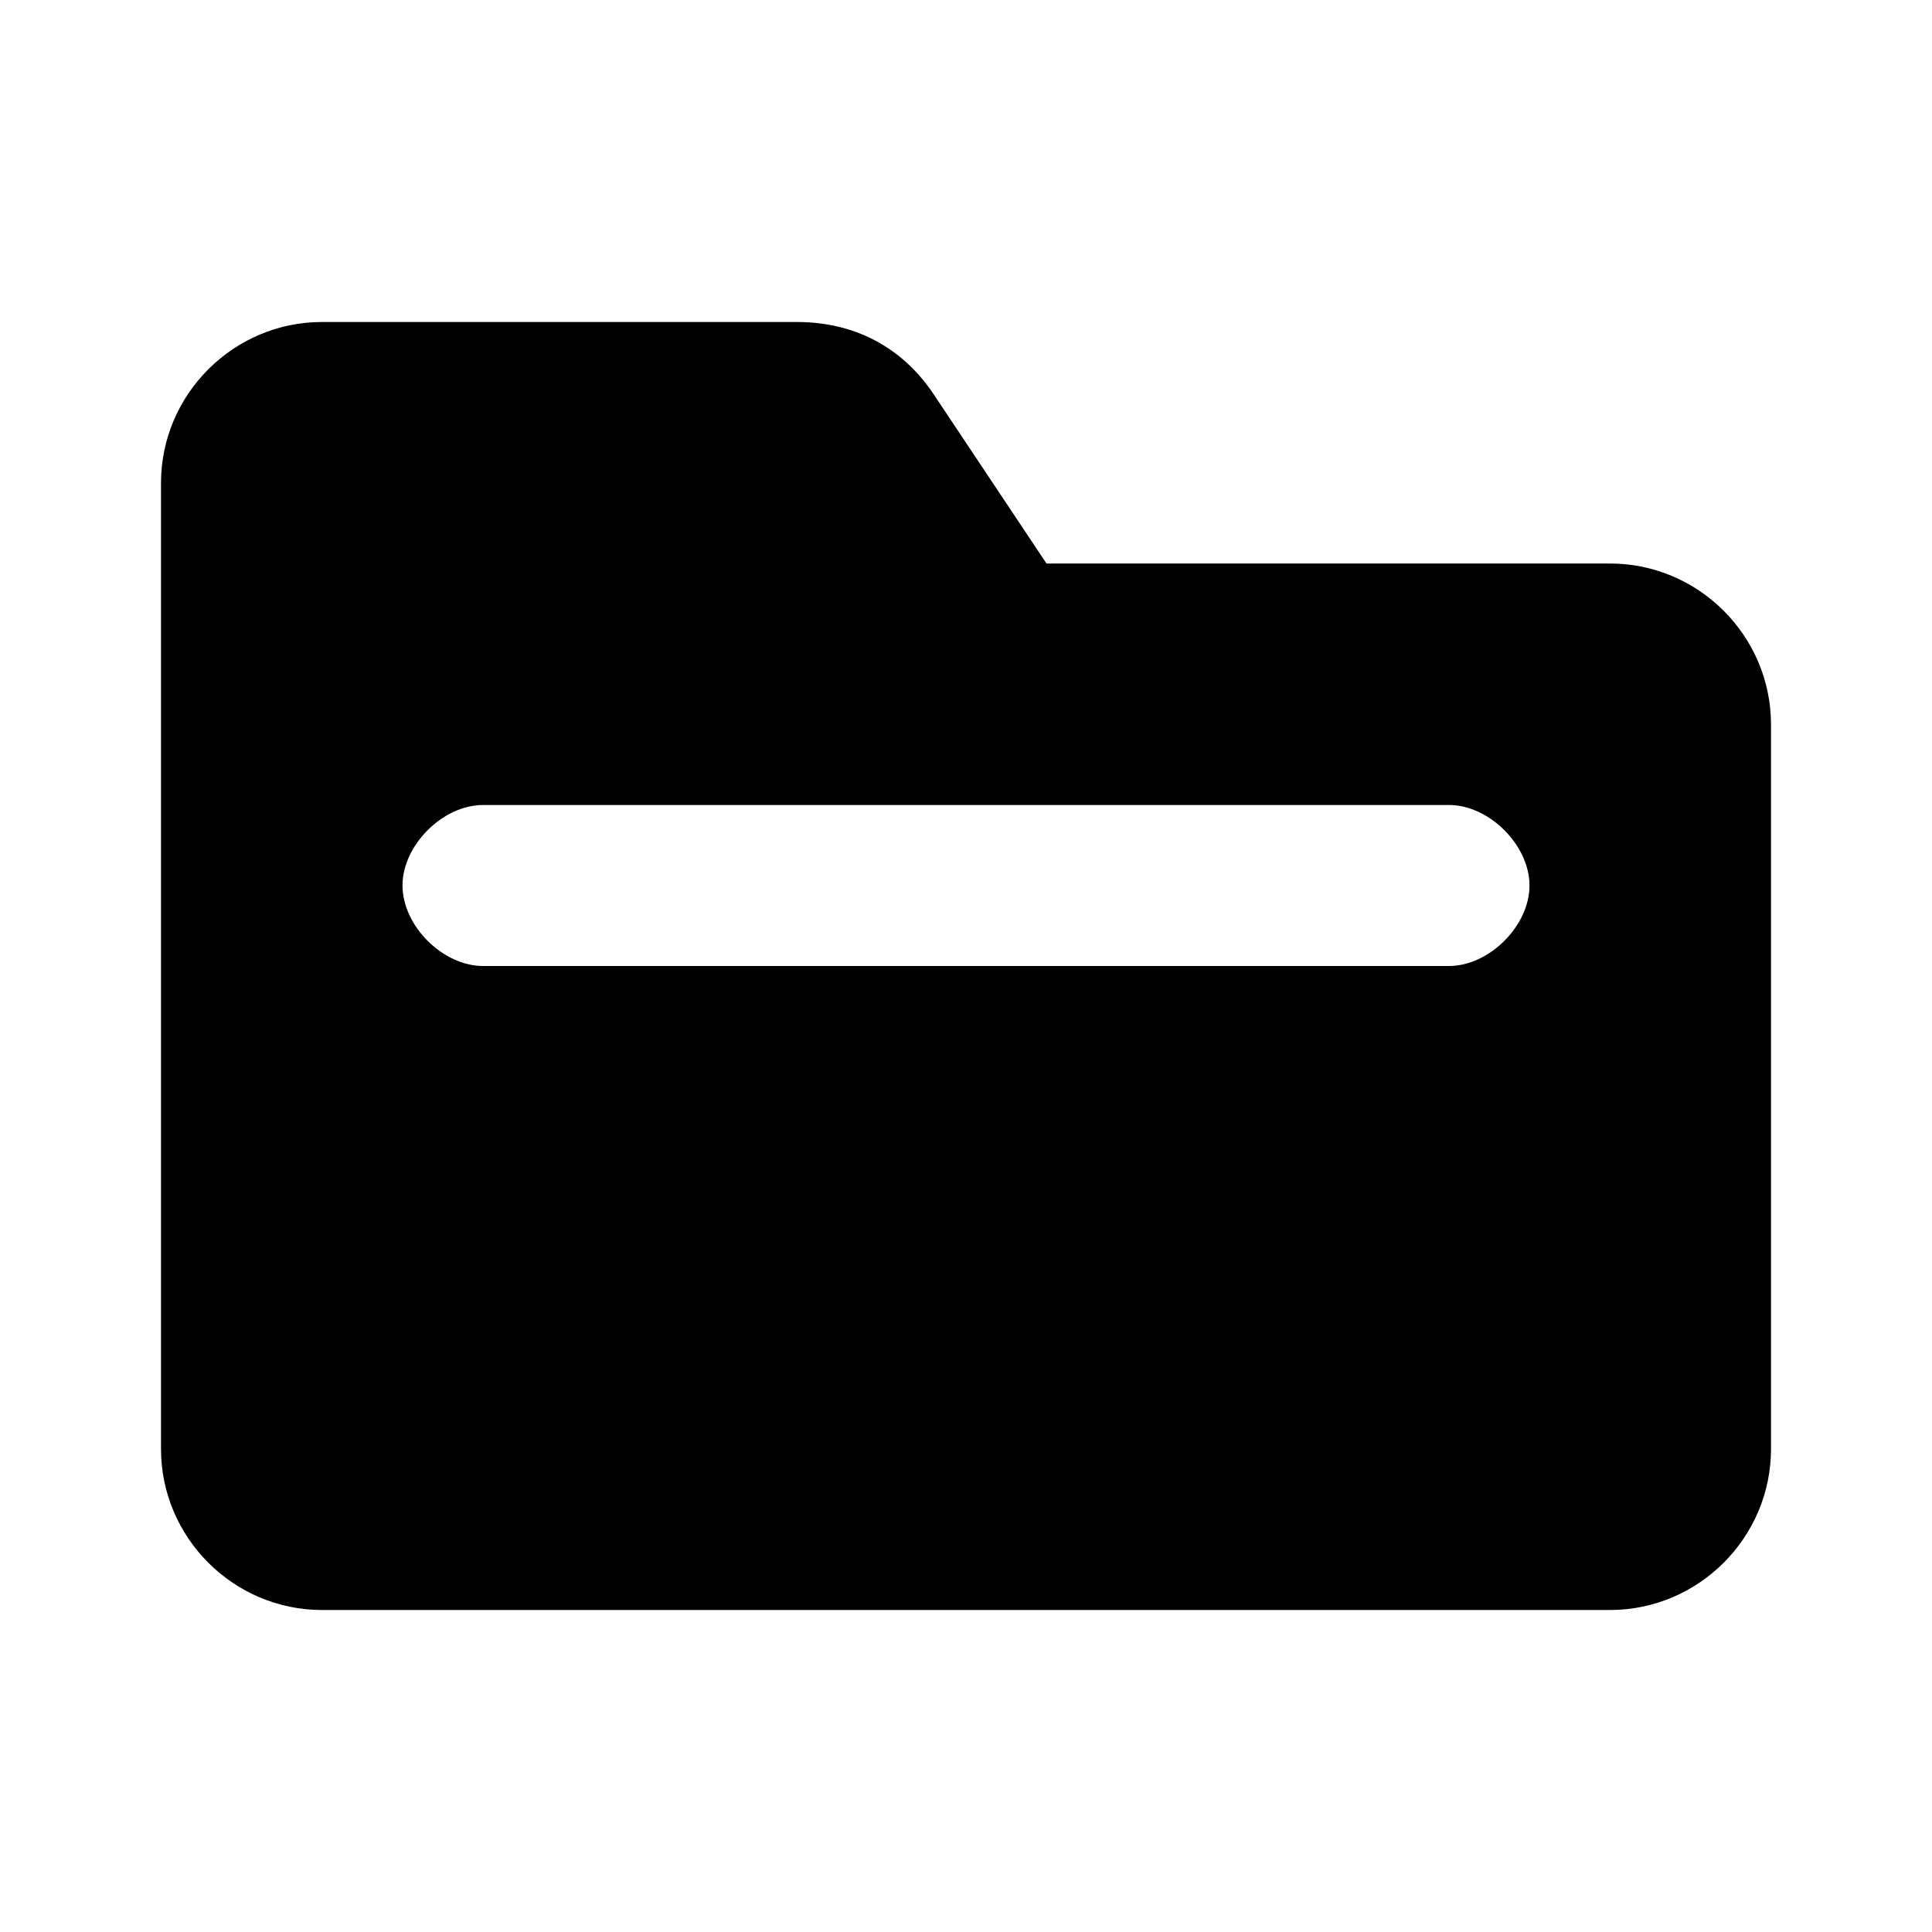
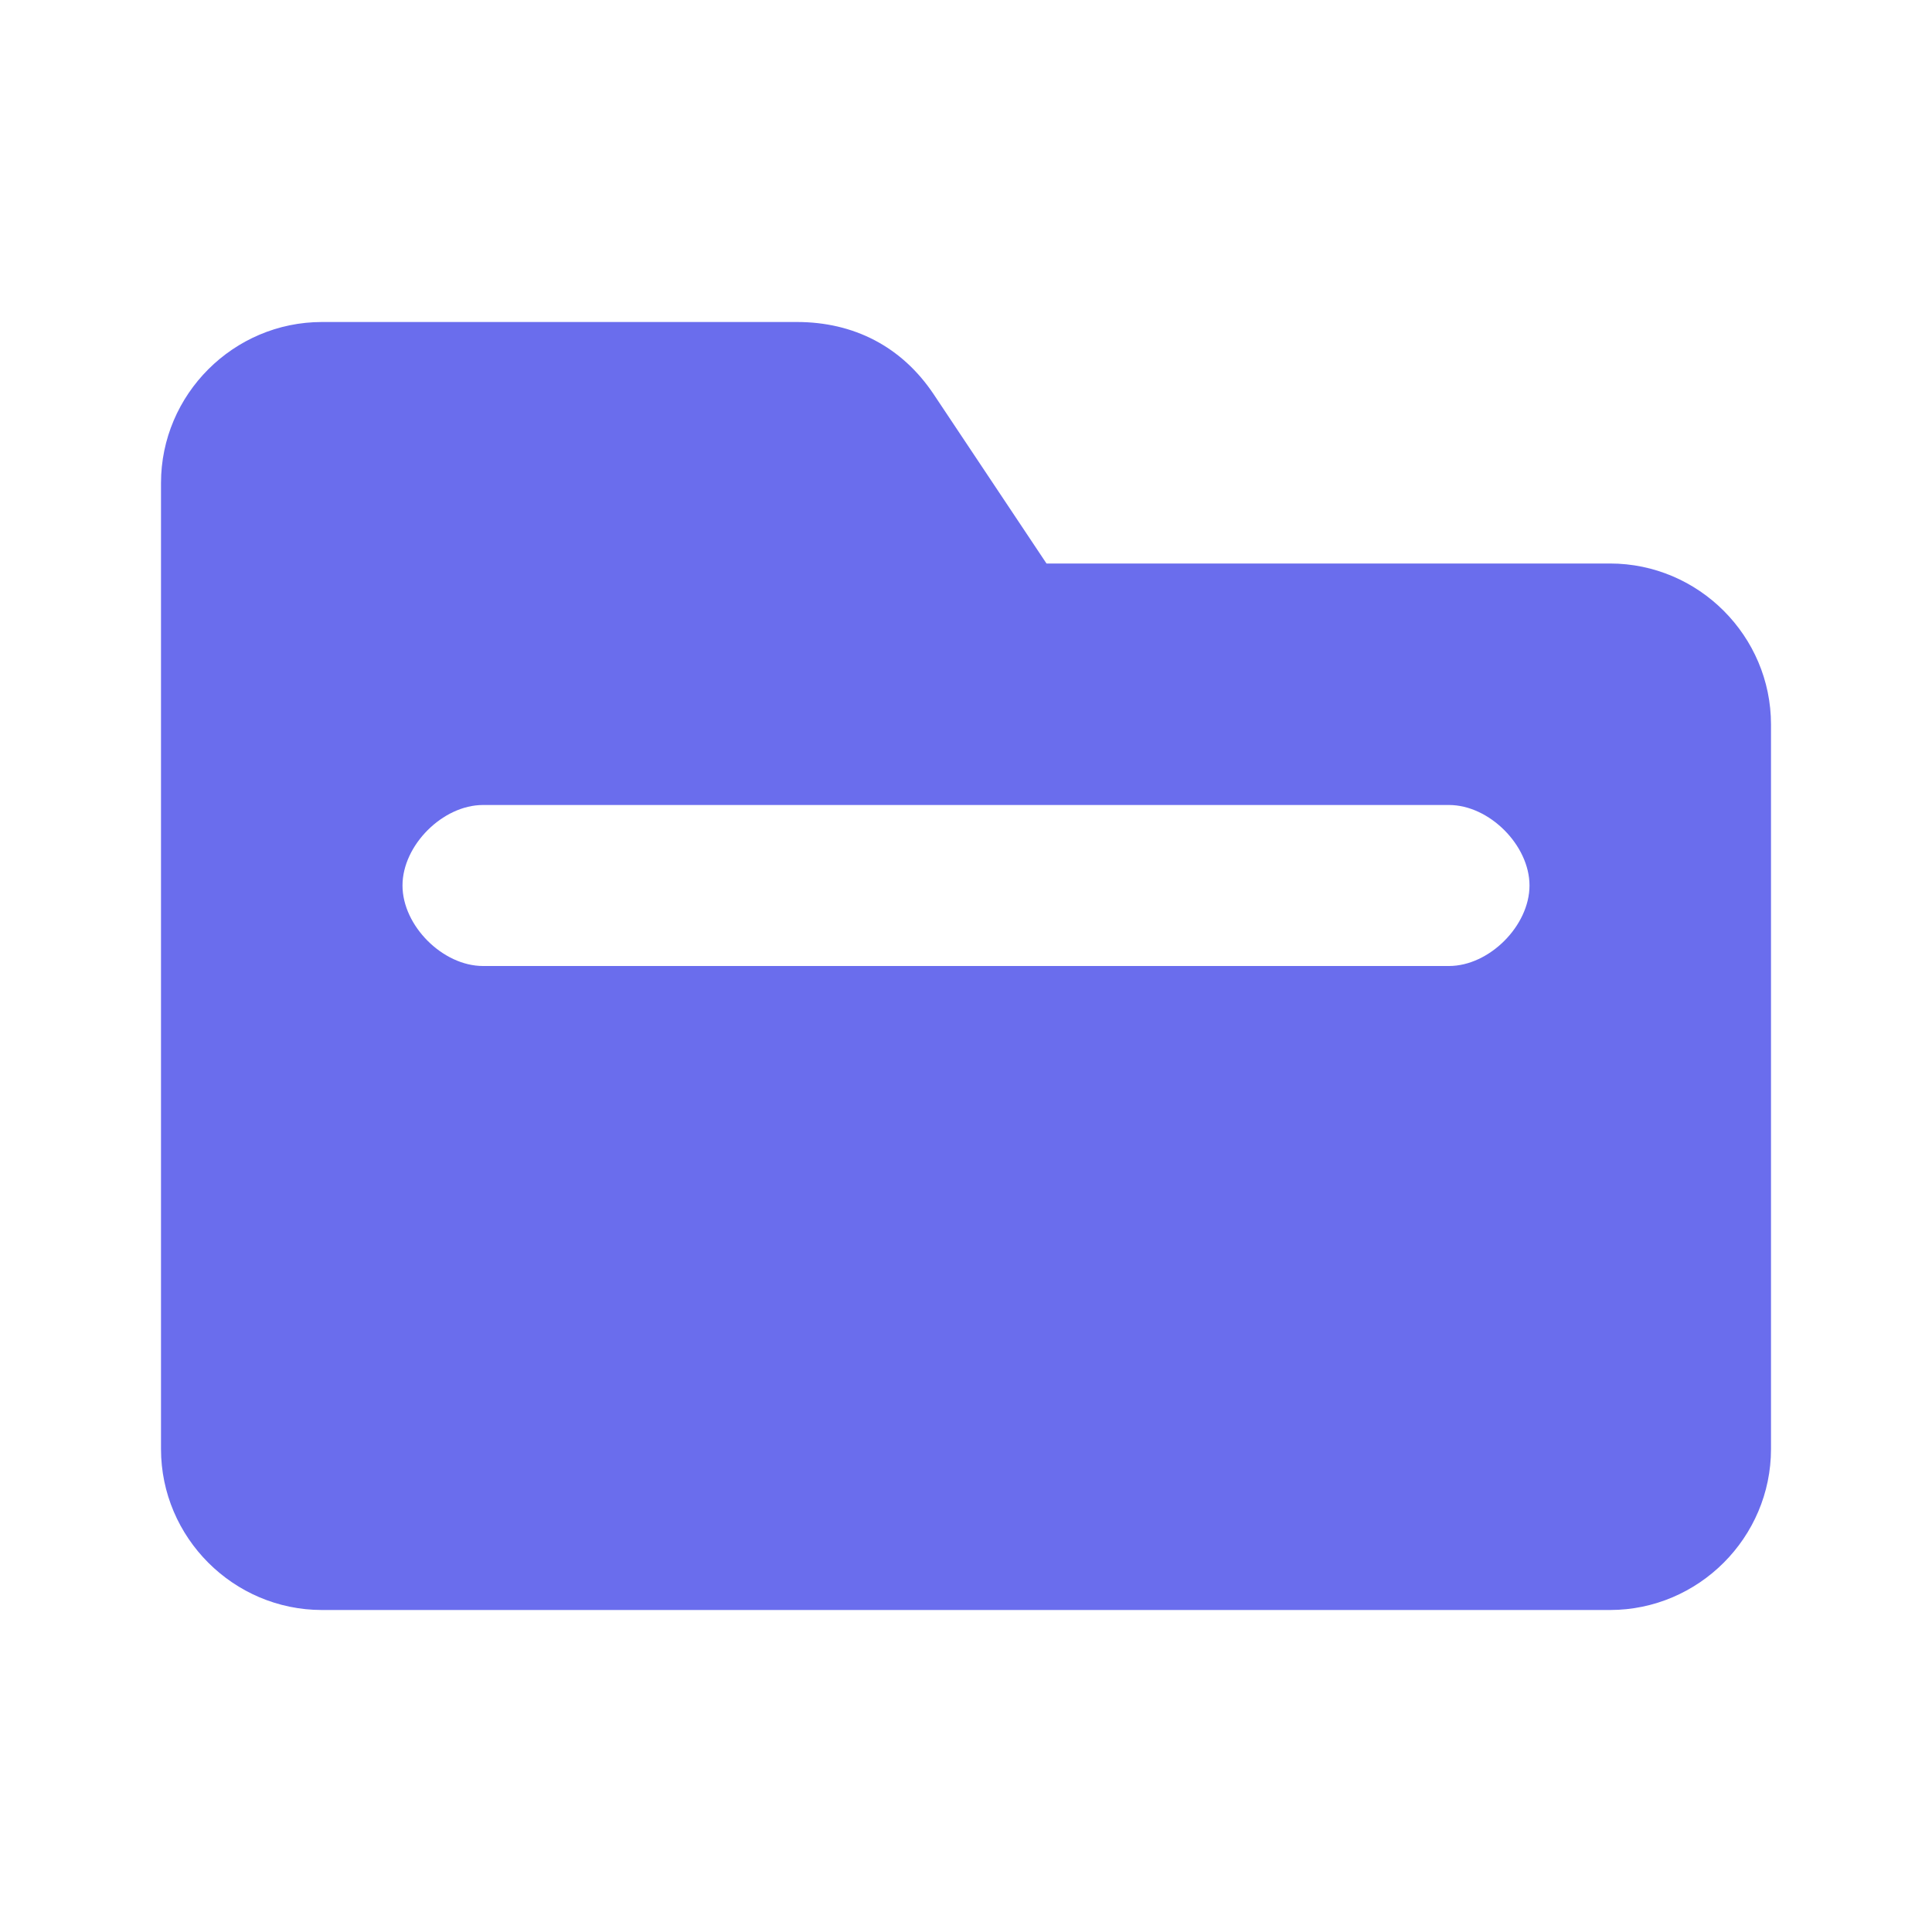
<svg xmlns="http://www.w3.org/2000/svg" t="1650461509510" class="icon" viewBox="0 0 1024 1024" version="1.1" p-id="7348" width="200" height="200">
-   <path d="M853.333 298.667h-298.667l-59.733-89.6c-17.067-25.6-42.667-38.4-72.533-38.4H170.667c-46.933 0-85.333 38.4-85.333 85.333v512c0 46.933 38.4 85.333 85.333 85.333h682.667c46.933 0 85.333-38.4 85.333-85.333V384c0-46.933-38.4-85.333-85.333-85.333z m-85.333 213.333H256c-21.333 0-42.667-21.333-42.667-42.667s21.333-42.667 42.667-42.667h512c21.333 0 42.667 21.333 42.667 42.667s-21.333 42.667-42.667 42.667z" p-id="7349" />
+   <path d="M853.333 298.667h-298.667l-59.733-89.6c-17.067-25.6-42.667-38.4-72.533-38.4H170.667c-46.933 0-85.333 38.4-85.333 85.333v512c0 46.933 38.4 85.333 85.333 85.333h682.667c46.933 0 85.333-38.4 85.333-85.333V384c0-46.933-38.4-85.333-85.333-85.333z m-85.333 213.333H256c-21.333 0-42.667-21.333-42.667-42.667s21.333-42.667 42.667-42.667h512c21.333 0 42.667 21.333 42.667 42.667s-21.333 42.667-42.667 42.667z" fill="#6A6DED" p-id="7349" />
</svg>
